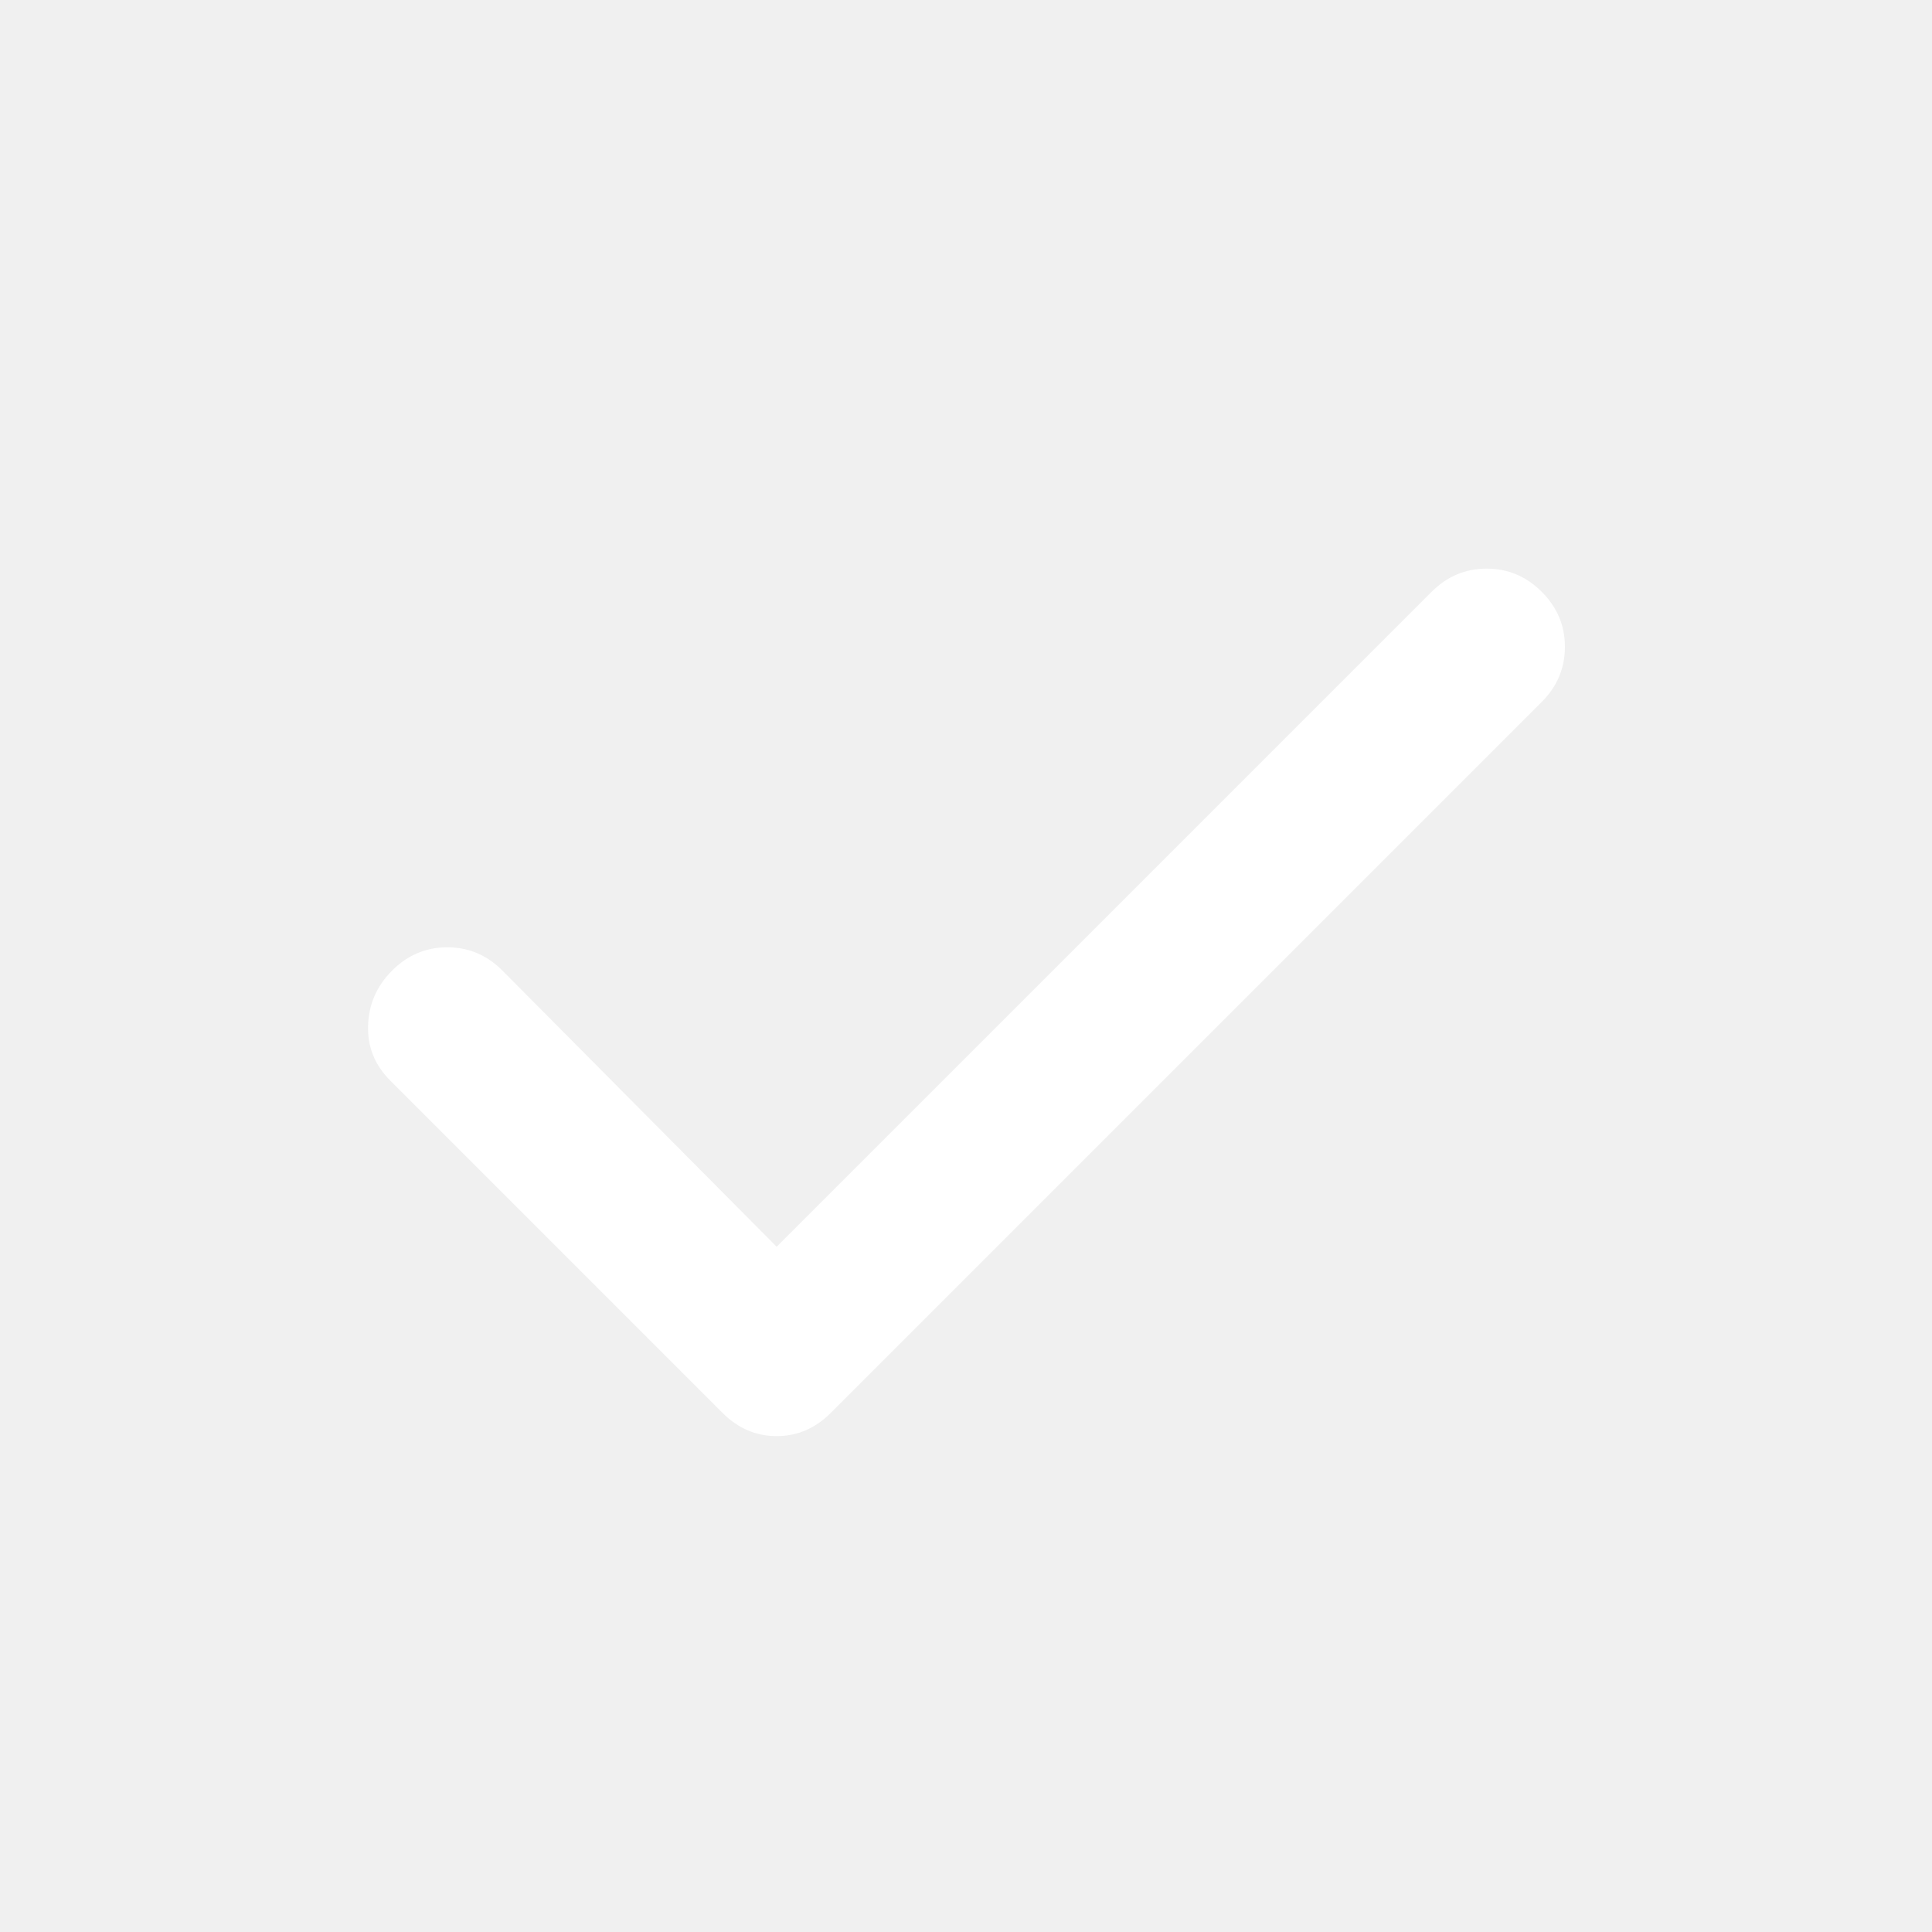
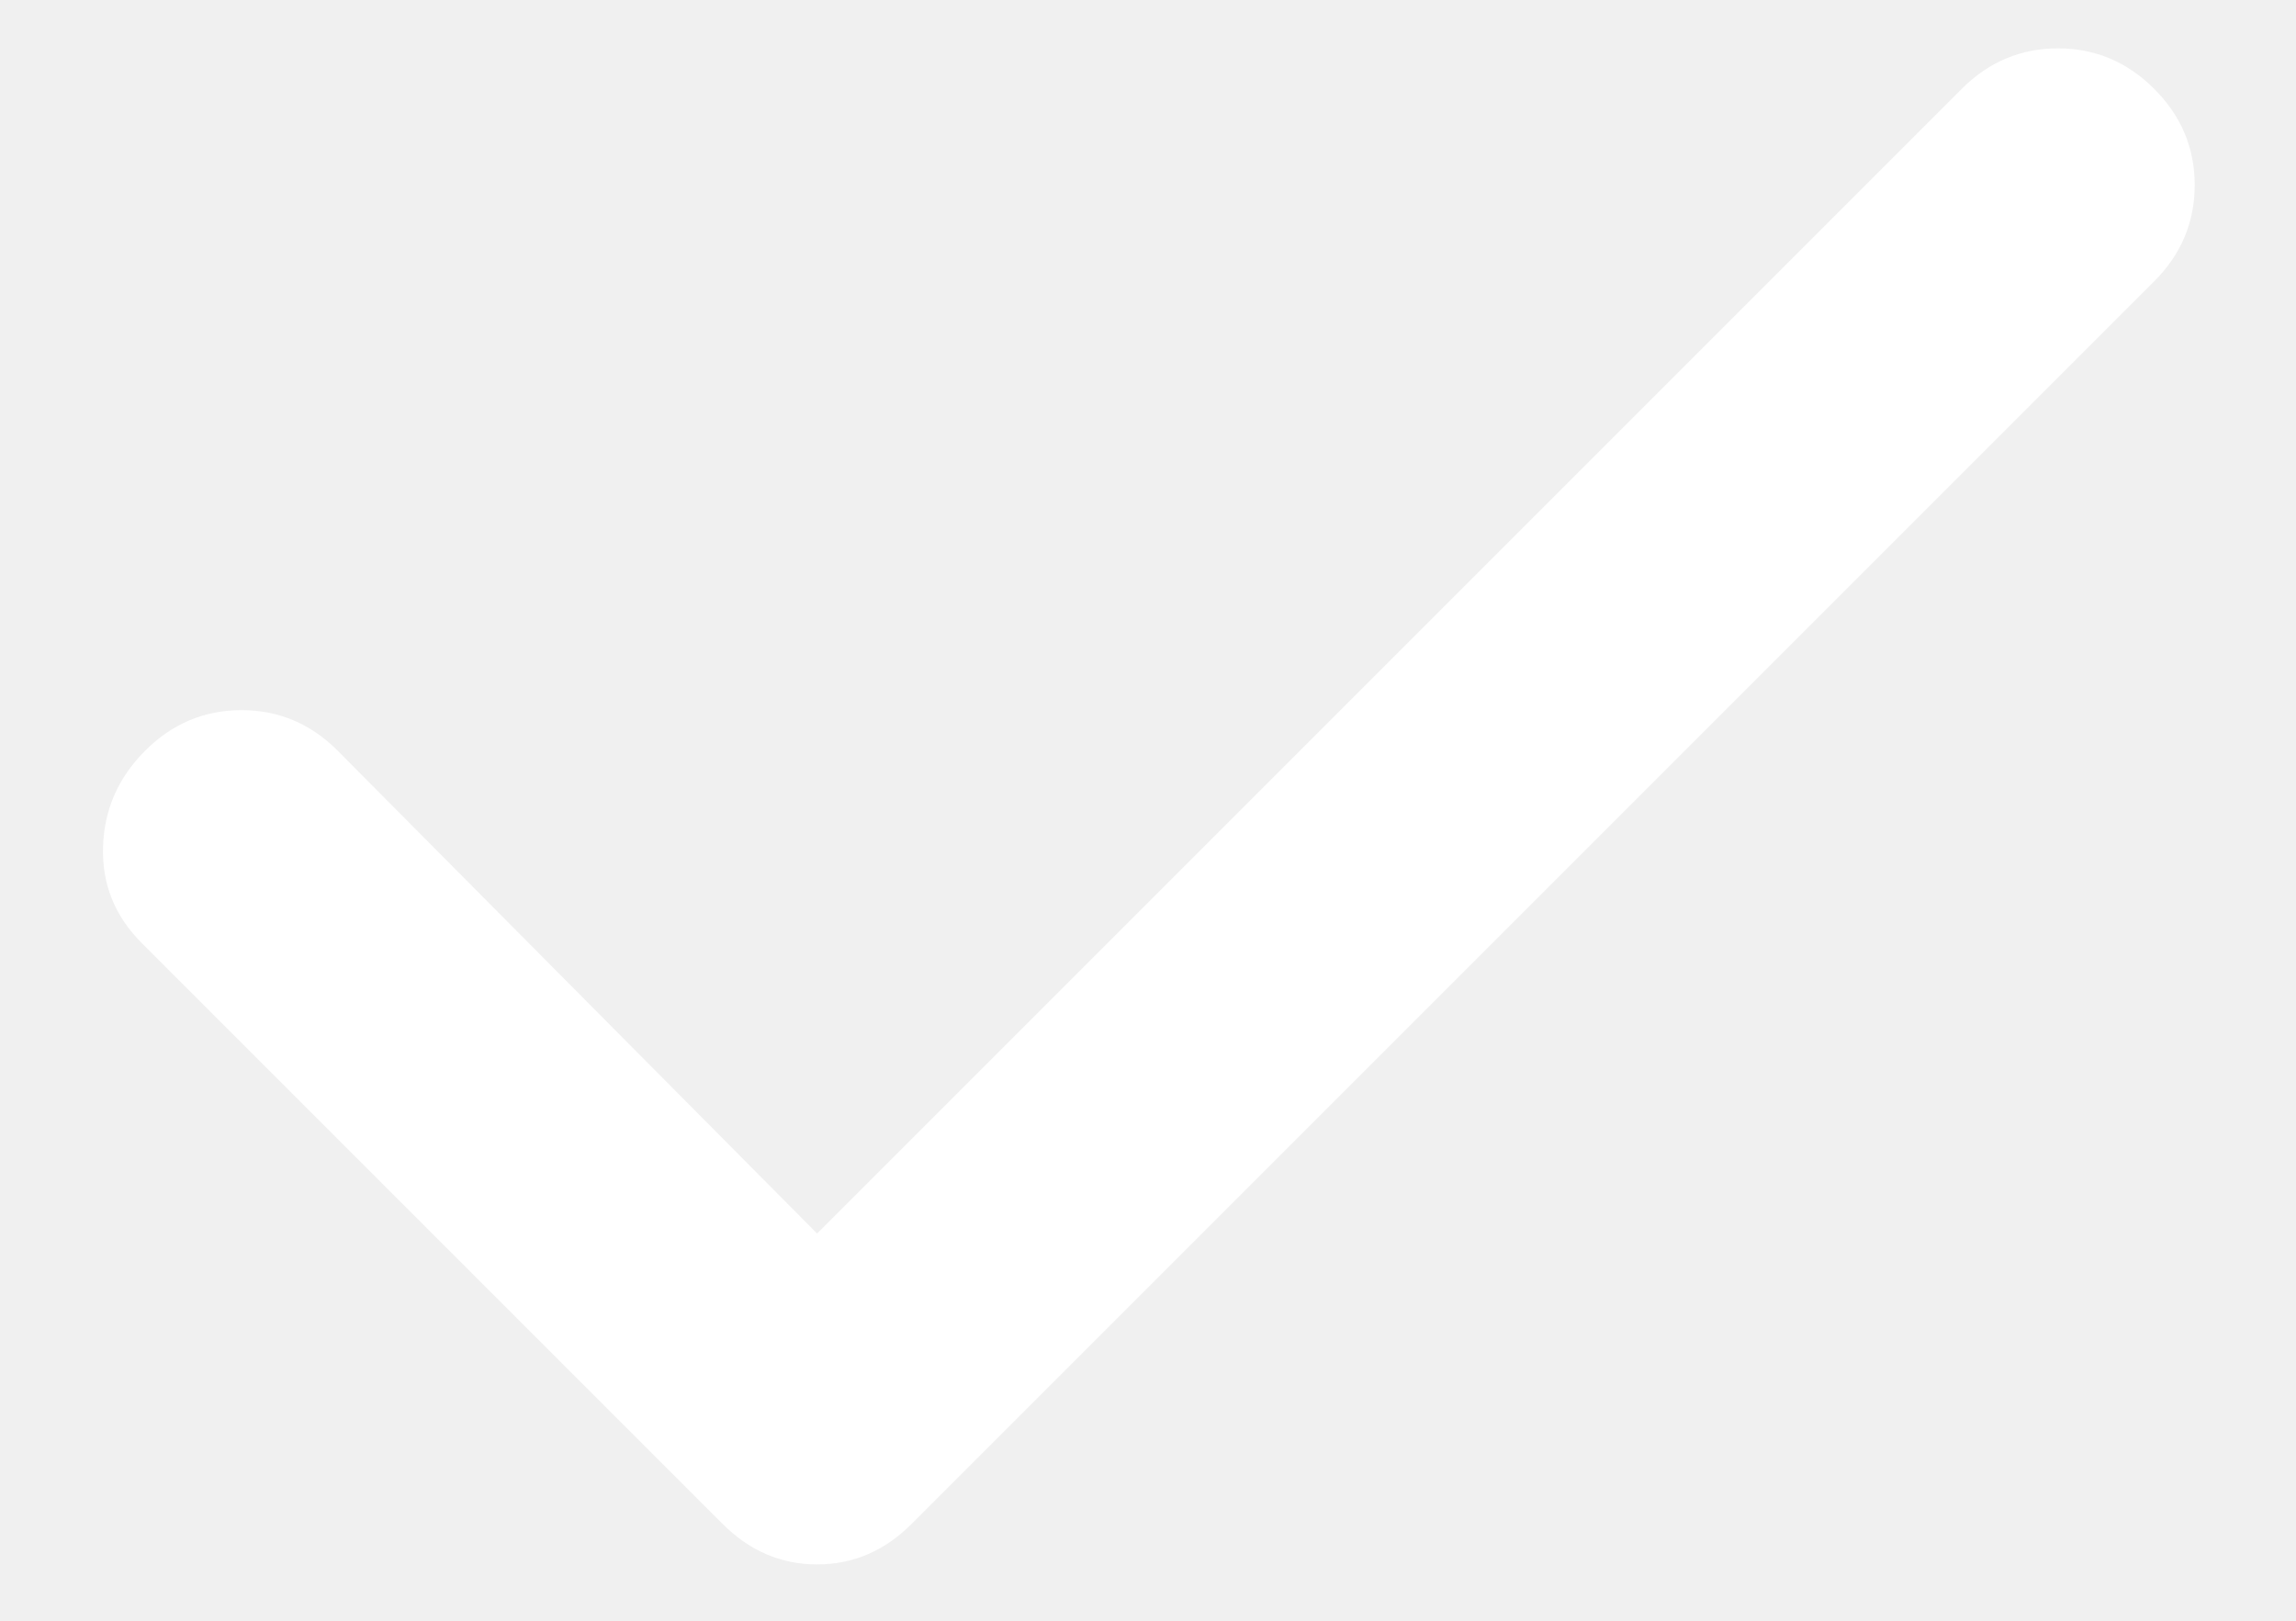
- <svg xmlns="http://www.w3.org/2000/svg" width="25" height="25" viewBox="0 0 25 25" fill="none">
-   <mask id="mask0_27895_1650" style="mask-type:alpha" maskUnits="userSpaceOnUse" x="0" y="0" width="25" height="25">
-     <rect x="0.5" y="0.983" width="24" height="24" fill="#D9D9D9" />
-   </mask>
-   <g mask="url(#mask0_27895_1650)">
-     <path d="M10.05 16.133L18.525 7.658C18.725 7.458 18.962 7.358 19.238 7.358C19.512 7.358 19.75 7.458 19.95 7.658C20.15 7.858 20.25 8.095 20.25 8.37C20.25 8.645 20.15 8.883 19.95 9.083L10.75 18.283C10.55 18.483 10.317 18.583 10.05 18.583C9.783 18.583 9.55 18.483 9.35 18.283L5.05 13.983C4.85 13.783 4.754 13.545 4.763 13.27C4.771 12.995 4.875 12.758 5.075 12.558C5.275 12.358 5.513 12.258 5.788 12.258C6.063 12.258 6.3 12.358 6.5 12.558L10.05 16.133Z" fill="white" />
-   </g>
+ <svg xmlns="http://www.w3.org/2000/svg" width="17" height="12" viewBox="0 0 17 12" fill="none">
+   <path d="M6.05 9.133L14.525 0.658C14.725 0.458 14.963 0.358 15.238 0.358C15.512 0.358 15.75 0.458 15.95 0.658C16.15 0.858 16.25 1.095 16.25 1.37C16.25 1.645 16.15 1.883 15.95 2.083L6.75 11.283C6.55 11.483 6.317 11.583 6.05 11.583C5.783 11.583 5.55 11.483 5.35 11.283L1.05 6.983C0.85 6.783 0.754 6.545 0.763 6.27C0.771 5.995 0.875 5.758 1.075 5.558C1.275 5.358 1.513 5.258 1.788 5.258C2.063 5.258 2.3 5.358 2.5 5.558L6.05 9.133Z" fill="white" />
</svg>
